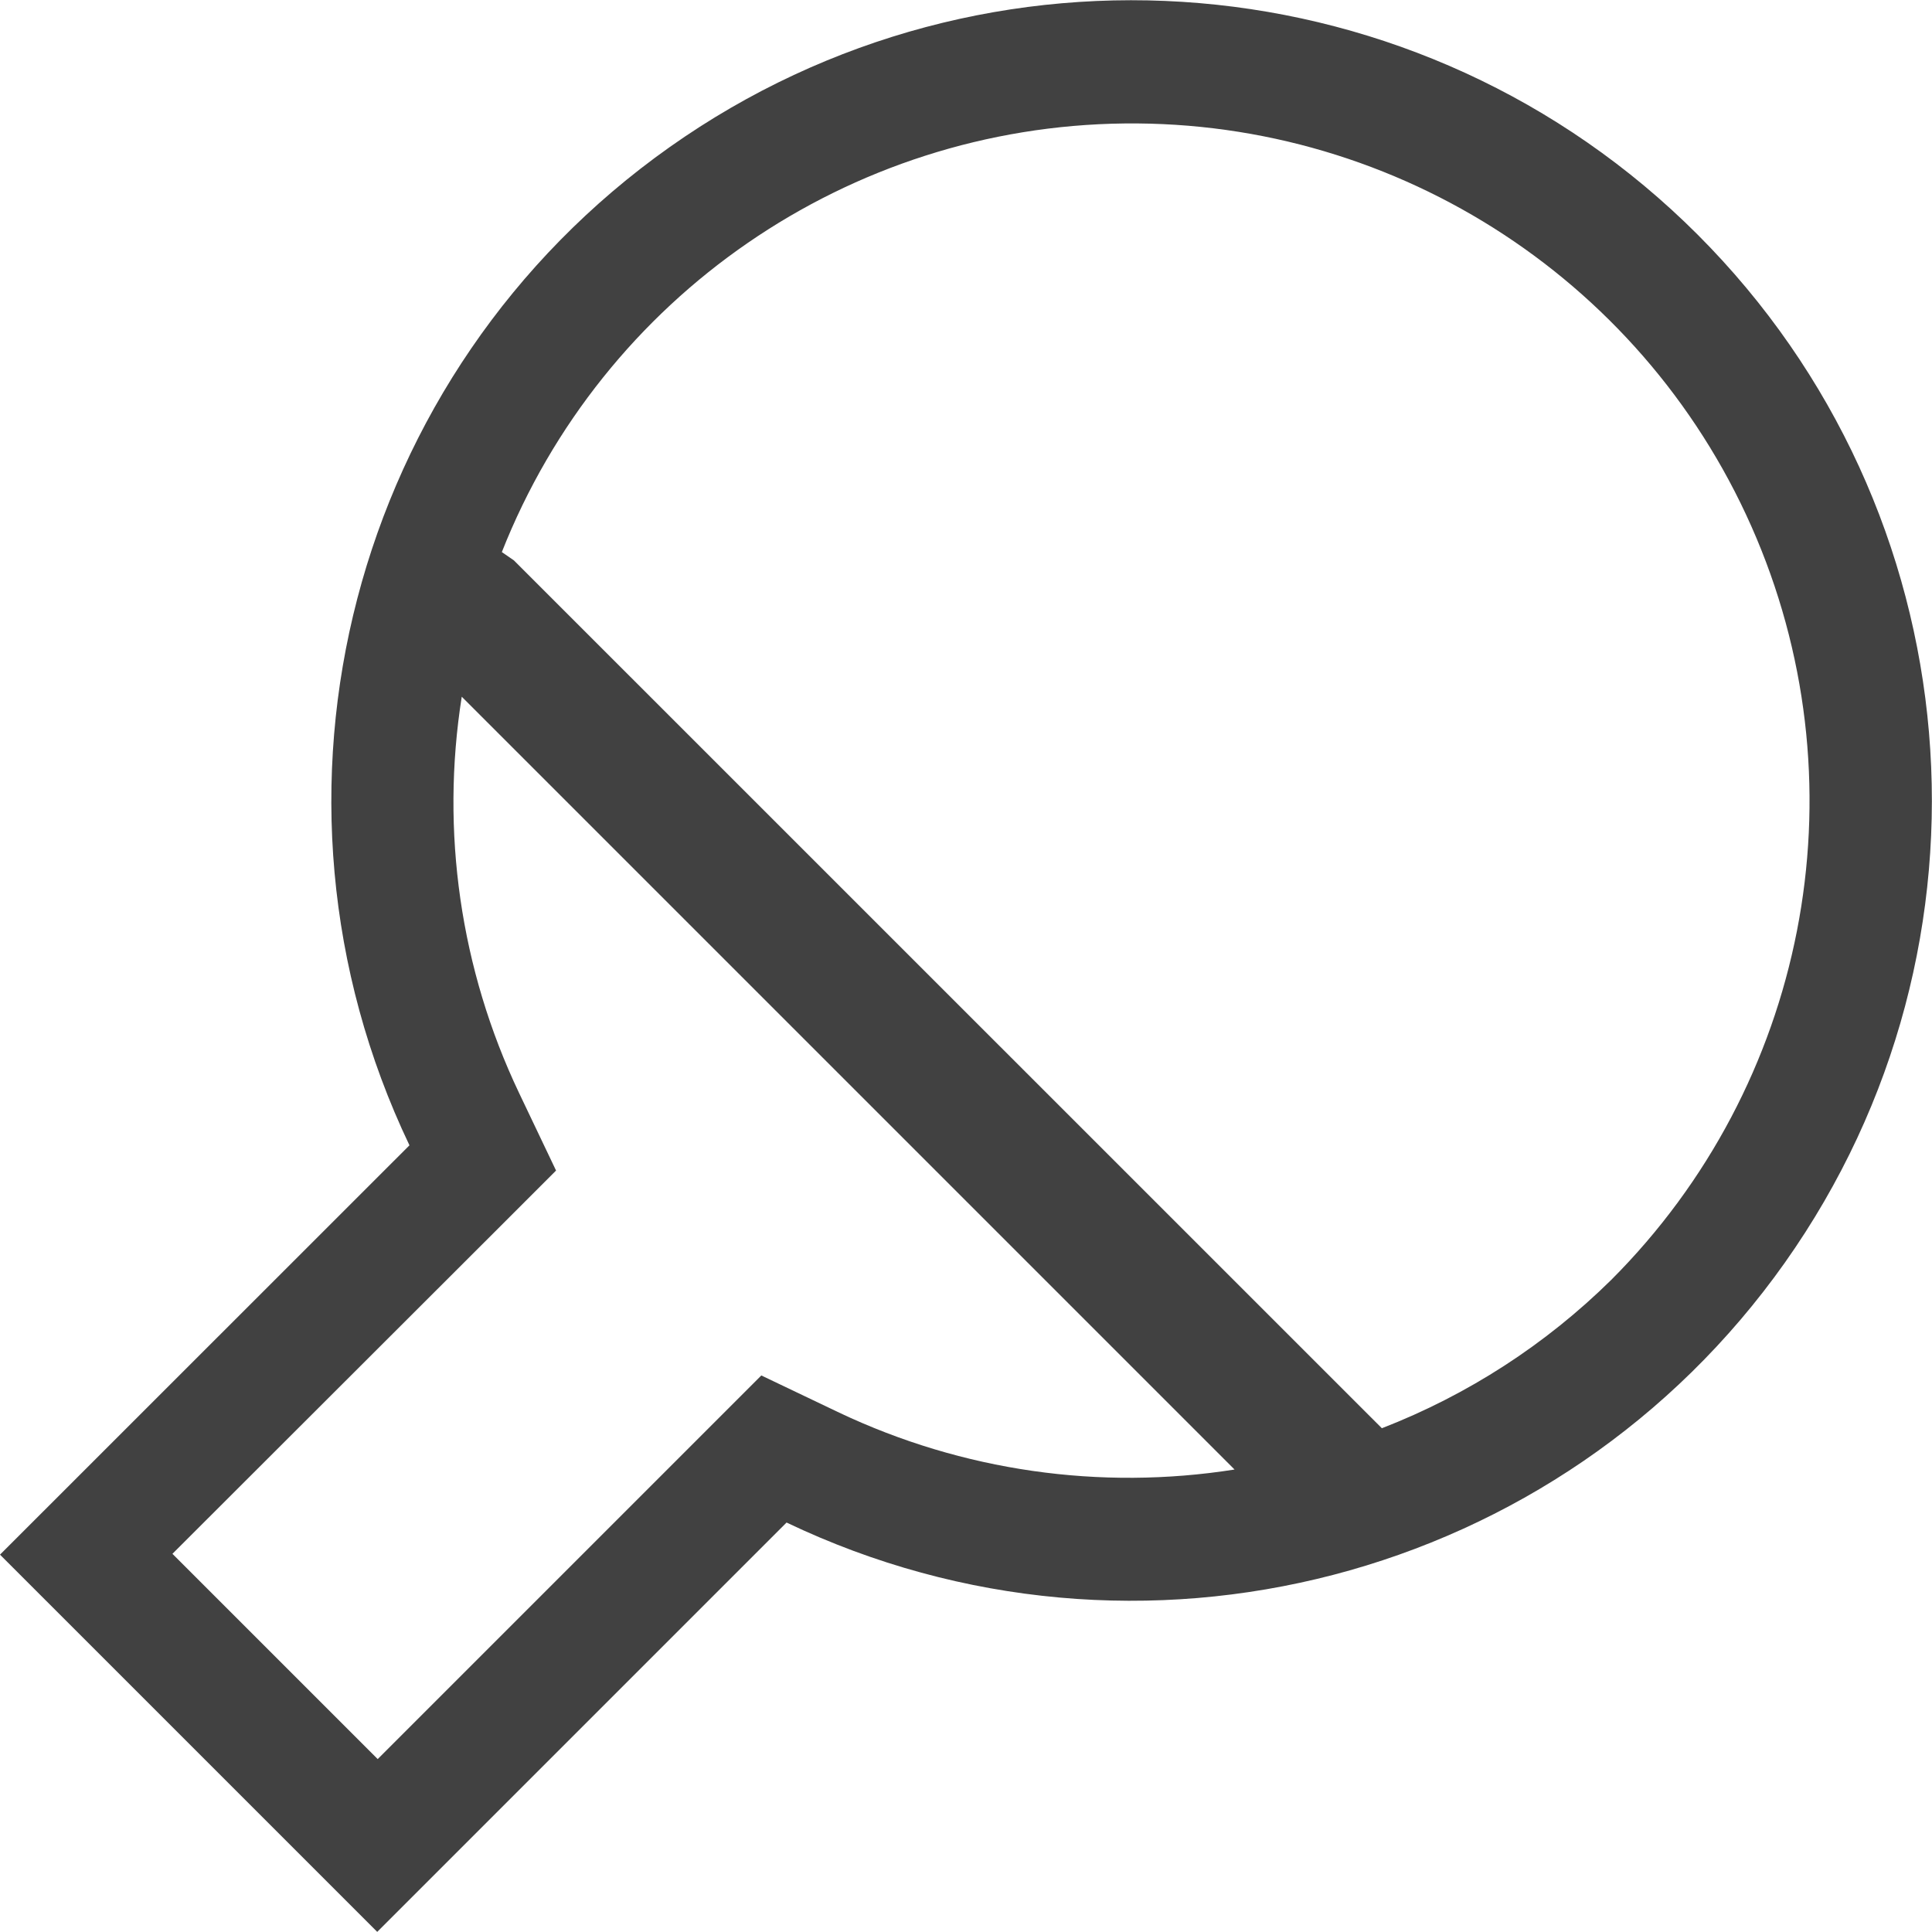
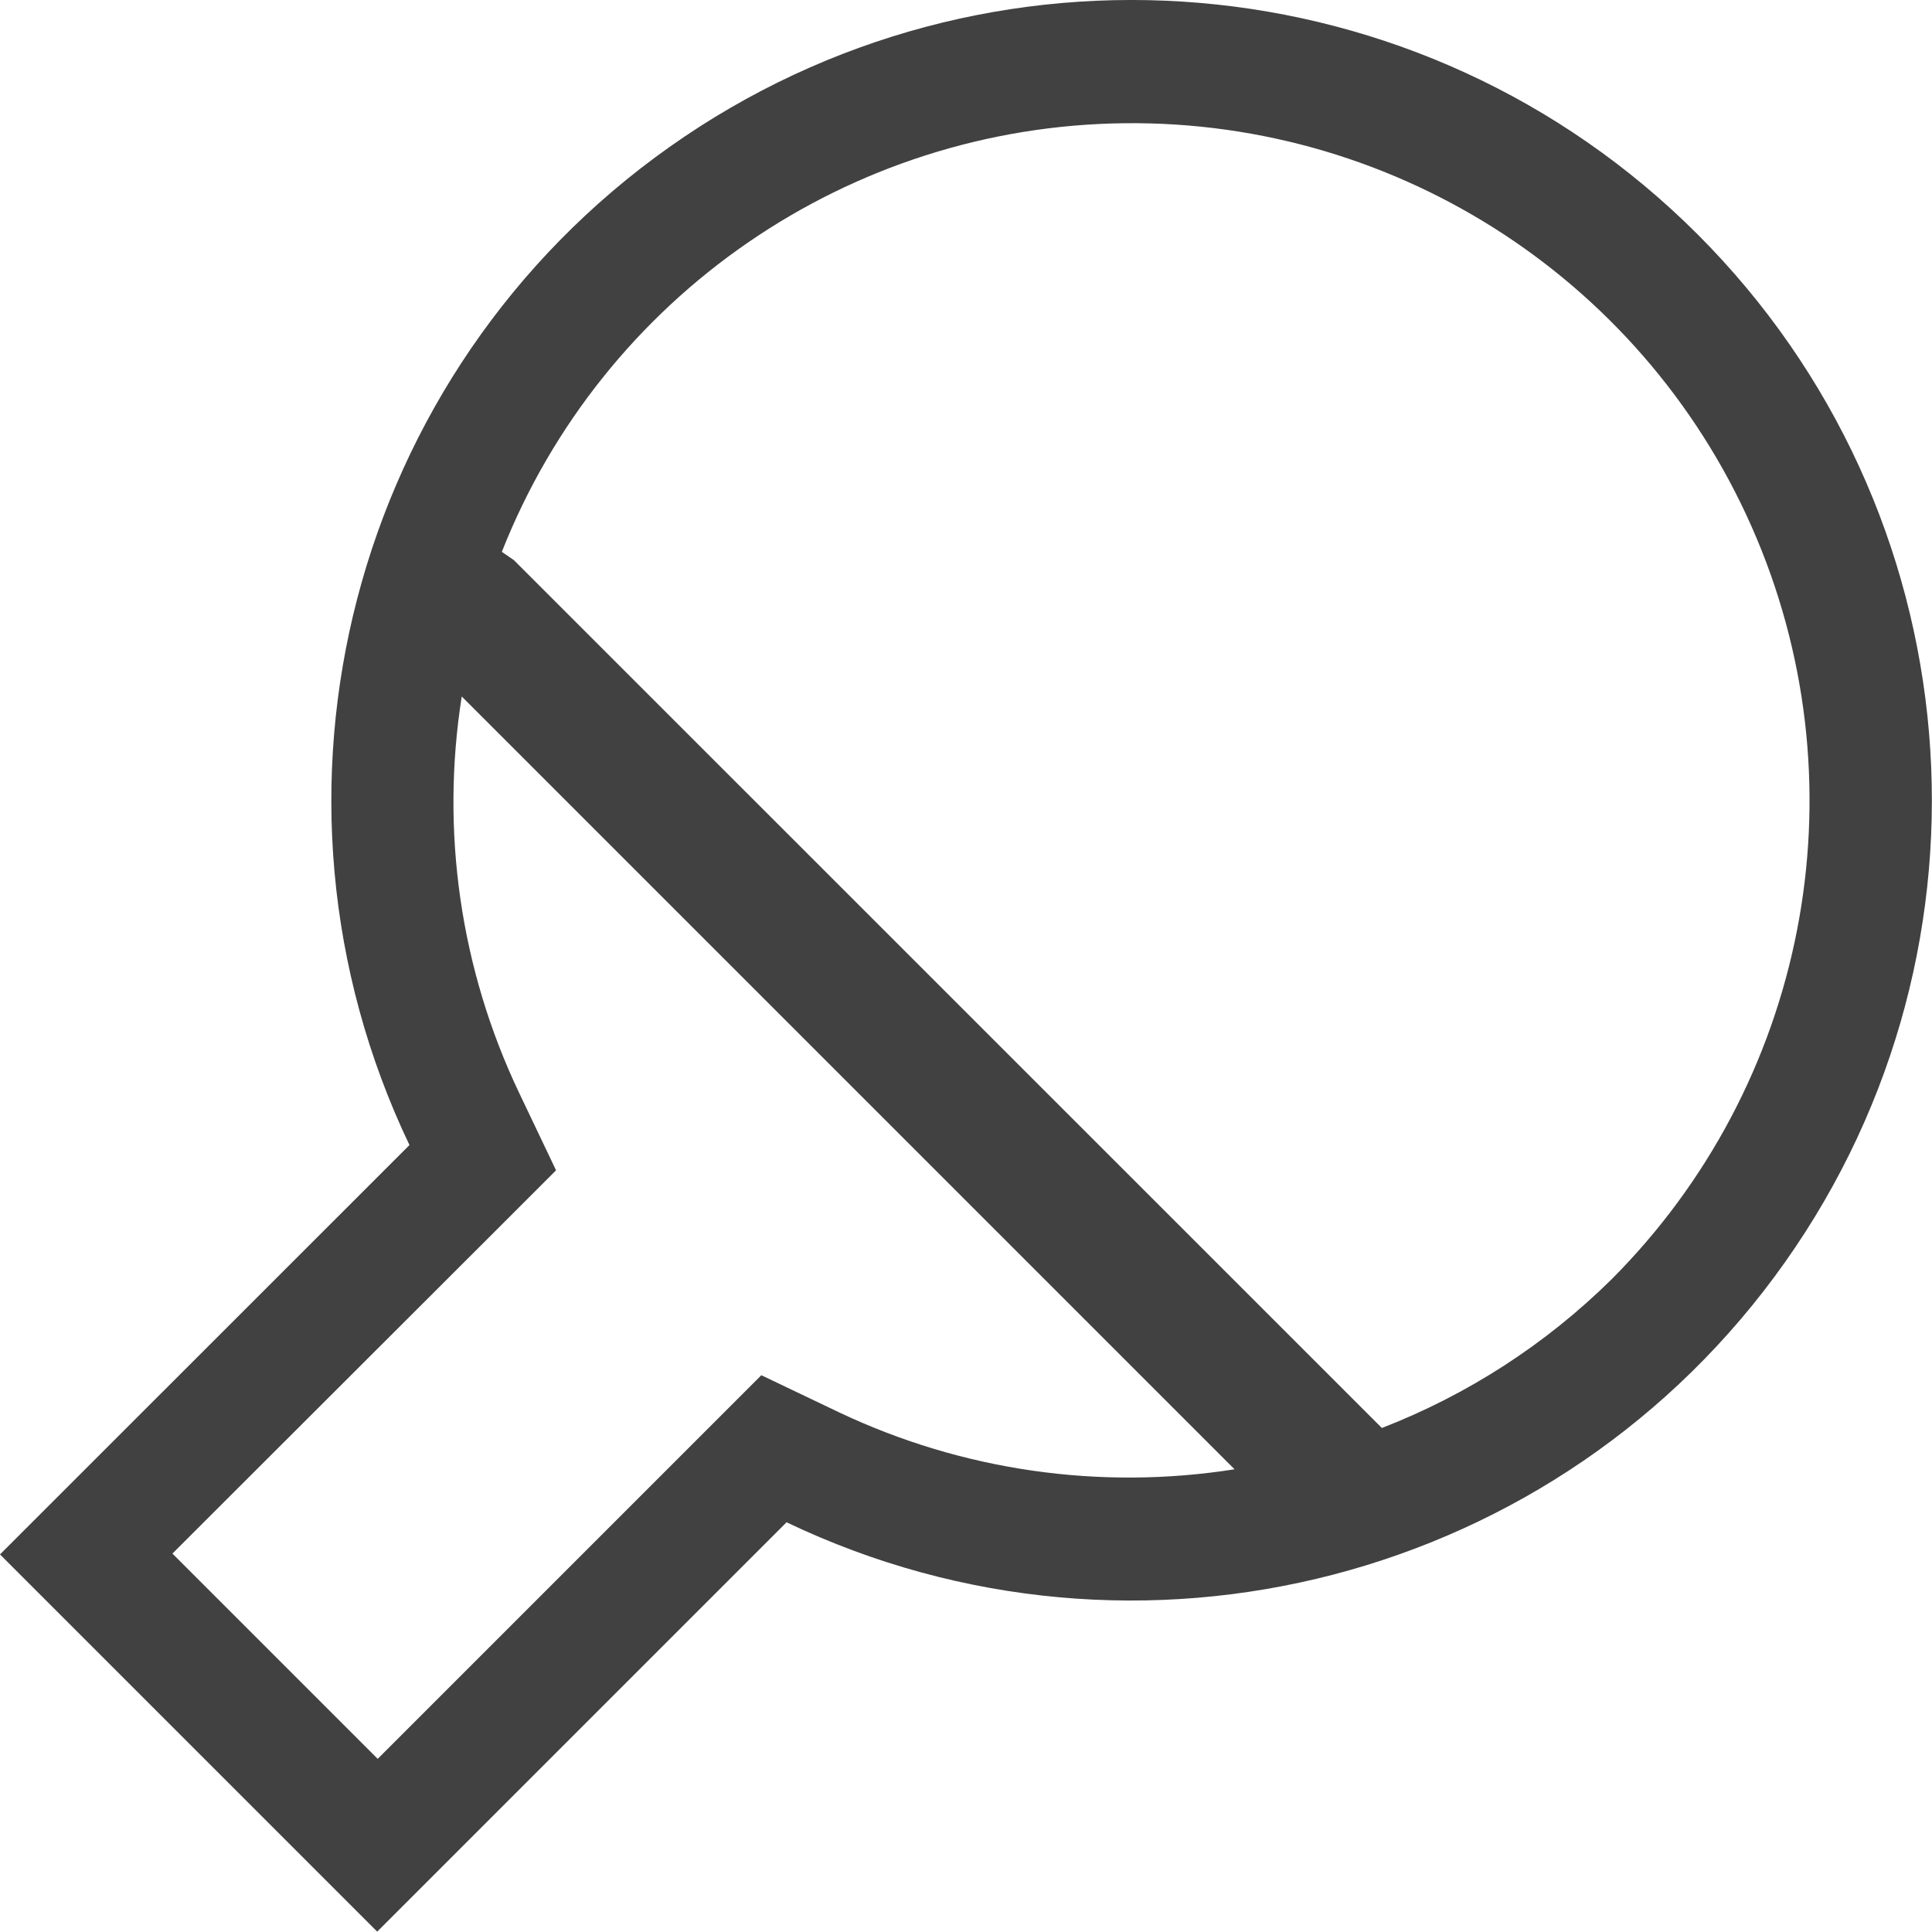
<svg xmlns="http://www.w3.org/2000/svg" viewBox="0 0 16 16">
-   <path fill="#414141" d="M14.058 1.942a6.628 6.628 0 00-10.667 7.543l-3.391 3.39 3.124 3.124 3.39-3.39a6.628 6.628 0 007.544-10.667zm-7.108 9.757l-.645-.308-.5.5-2.677 2.677-1.7-1.7 2.672-2.669.505-.505-.307-.644a5.6 5.6 0 01-.474-3.28l6.4 6.4a5.608 5.608 0 01-3.274-.471zm6.394-1.1a5.574 5.574 0 01-1.9 1.229l-7.188-7.187-.1-.069a5.611 5.611 0 119.188 6.027z" />
+   <path fill="#414141" d="M14.058 1.94a6.628 6.628 0 00-10.667 7.543l-3.391 3.39 3.124 3.124 3.39-3.39a6.628 6.628 0 007.544-10.667zm-7.108 9.757l-.645-.308-.5.5-2.677 2.677-1.7-1.7 2.672-2.669.505-.505-.307-.644a5.6 5.6 0 01-.474-3.28l6.4 6.4a5.608 5.608 0 01-3.274-.471zm6.394-1.1a5.574 5.574 0 01-1.9 1.229l-7.188-7.187-.1-.069a5.611 5.611 0 119.188 6.027z" />
</svg>
